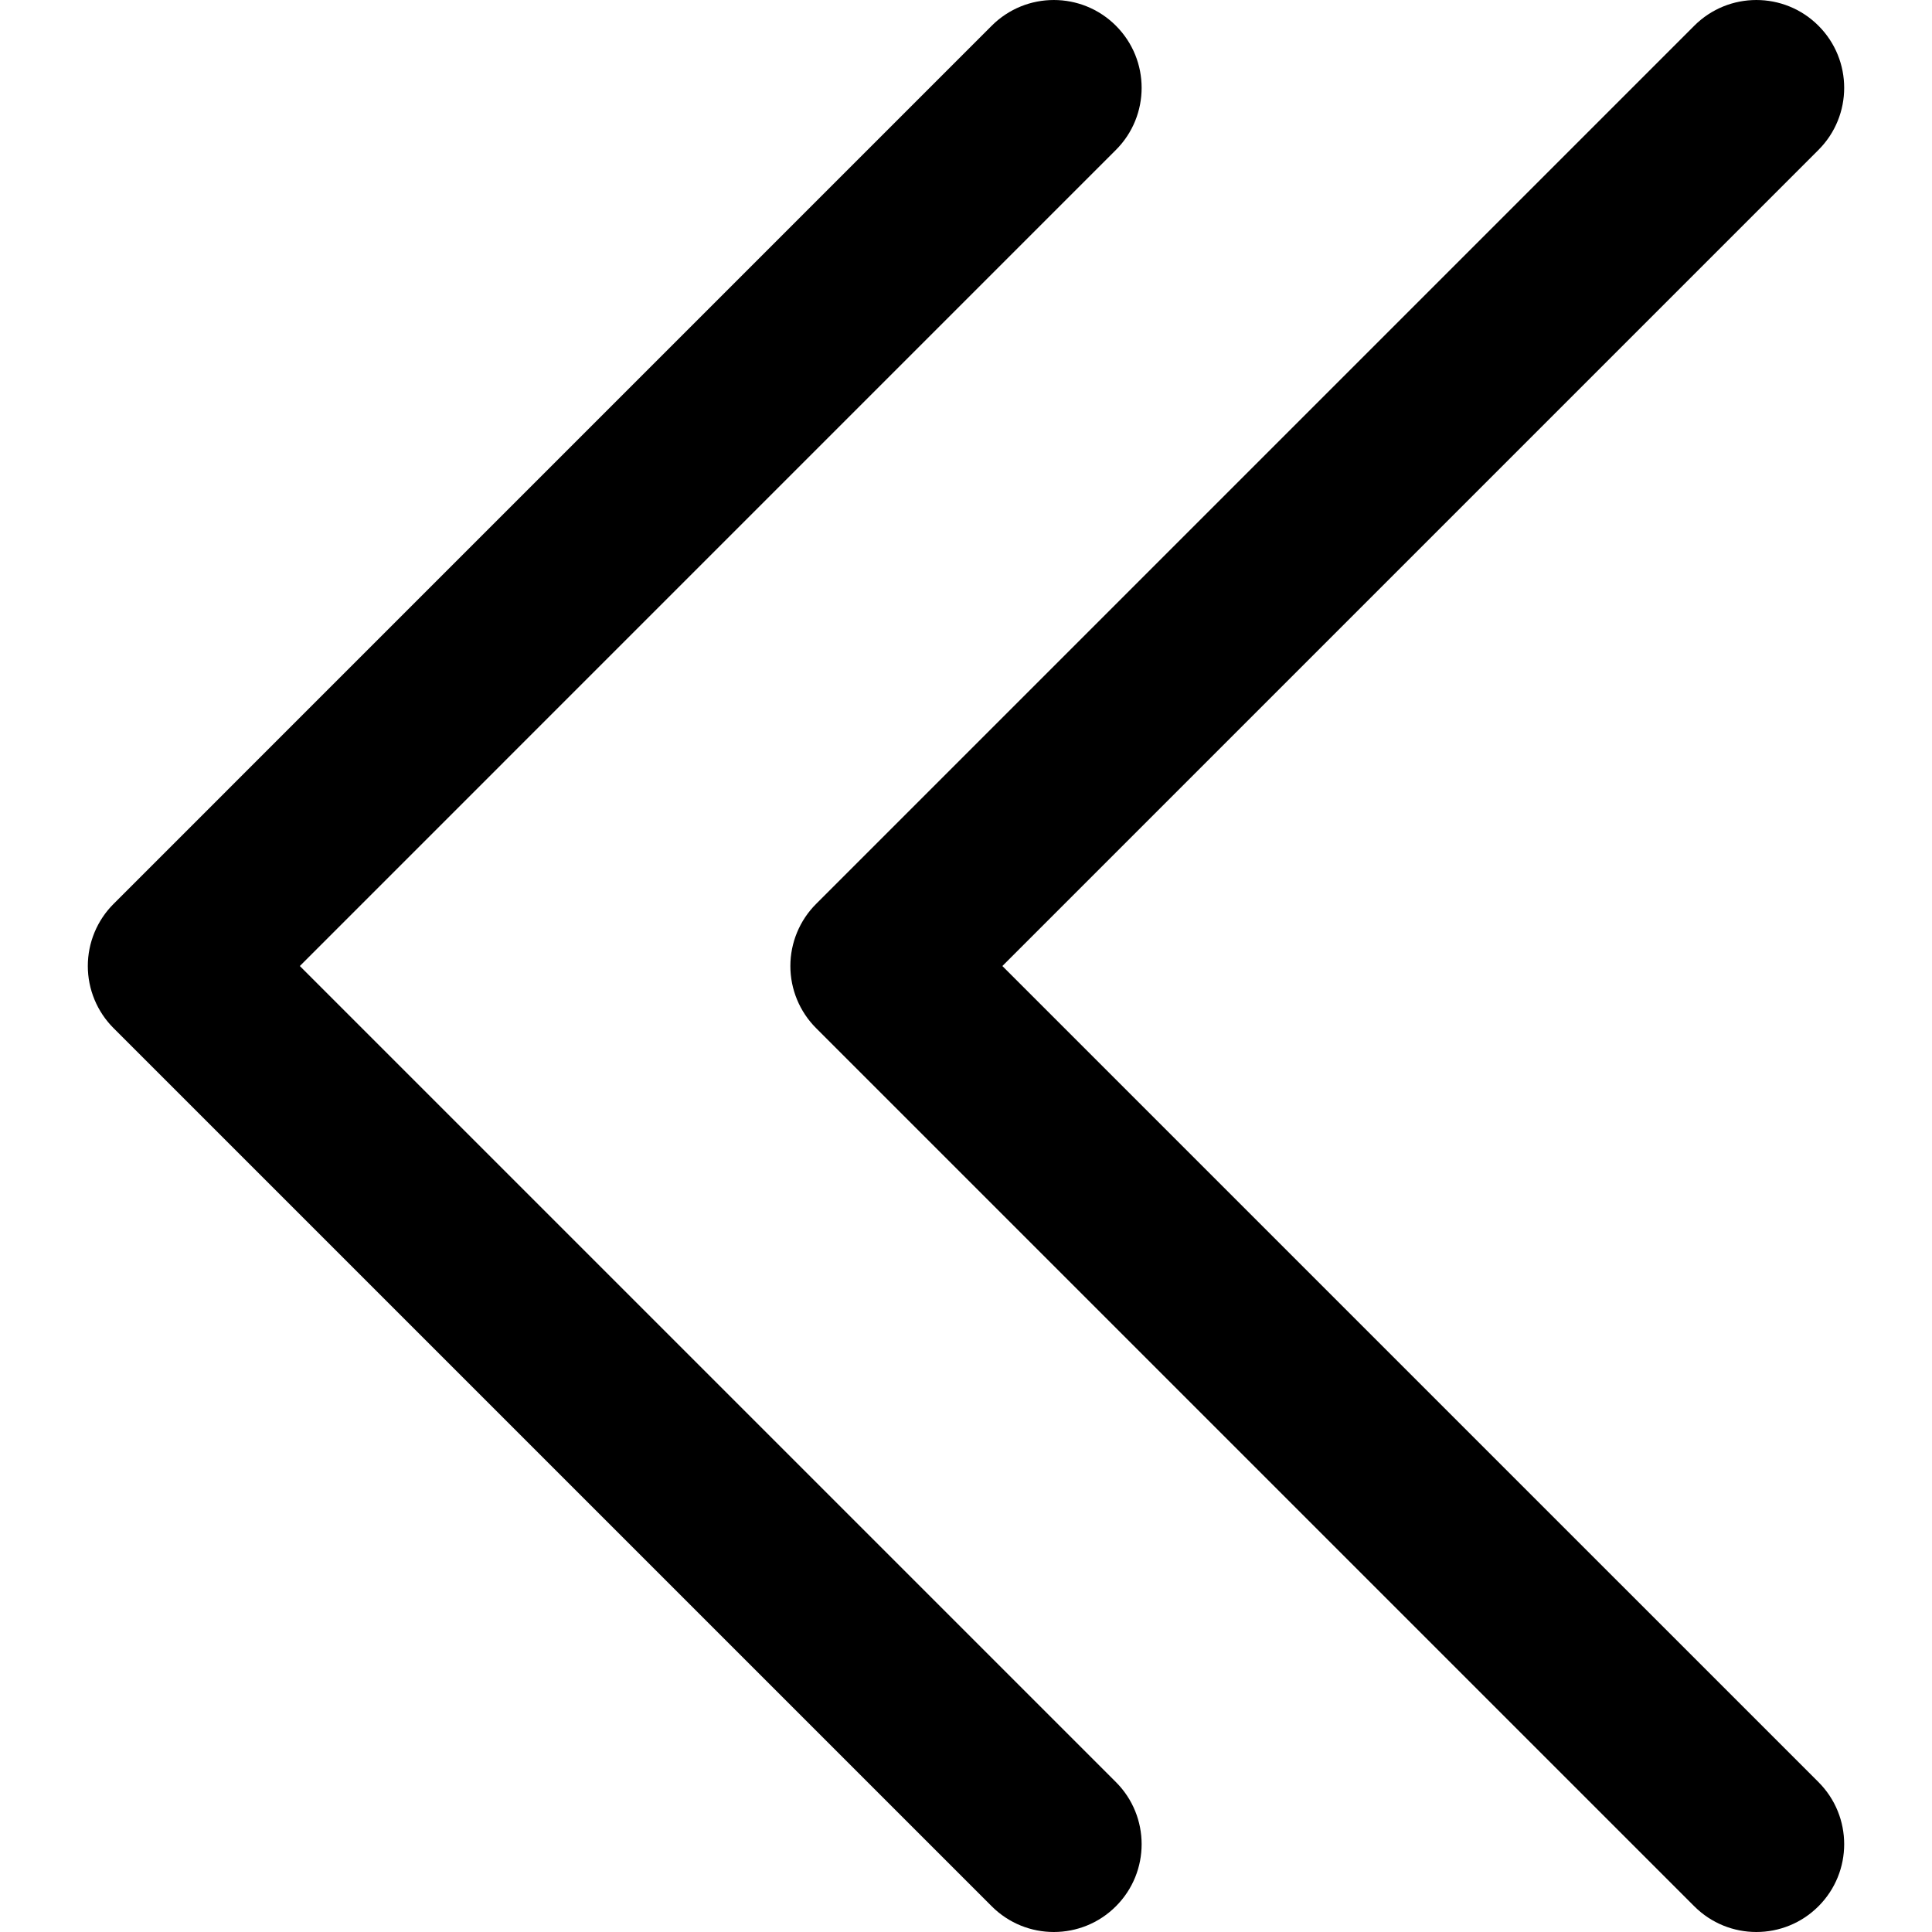
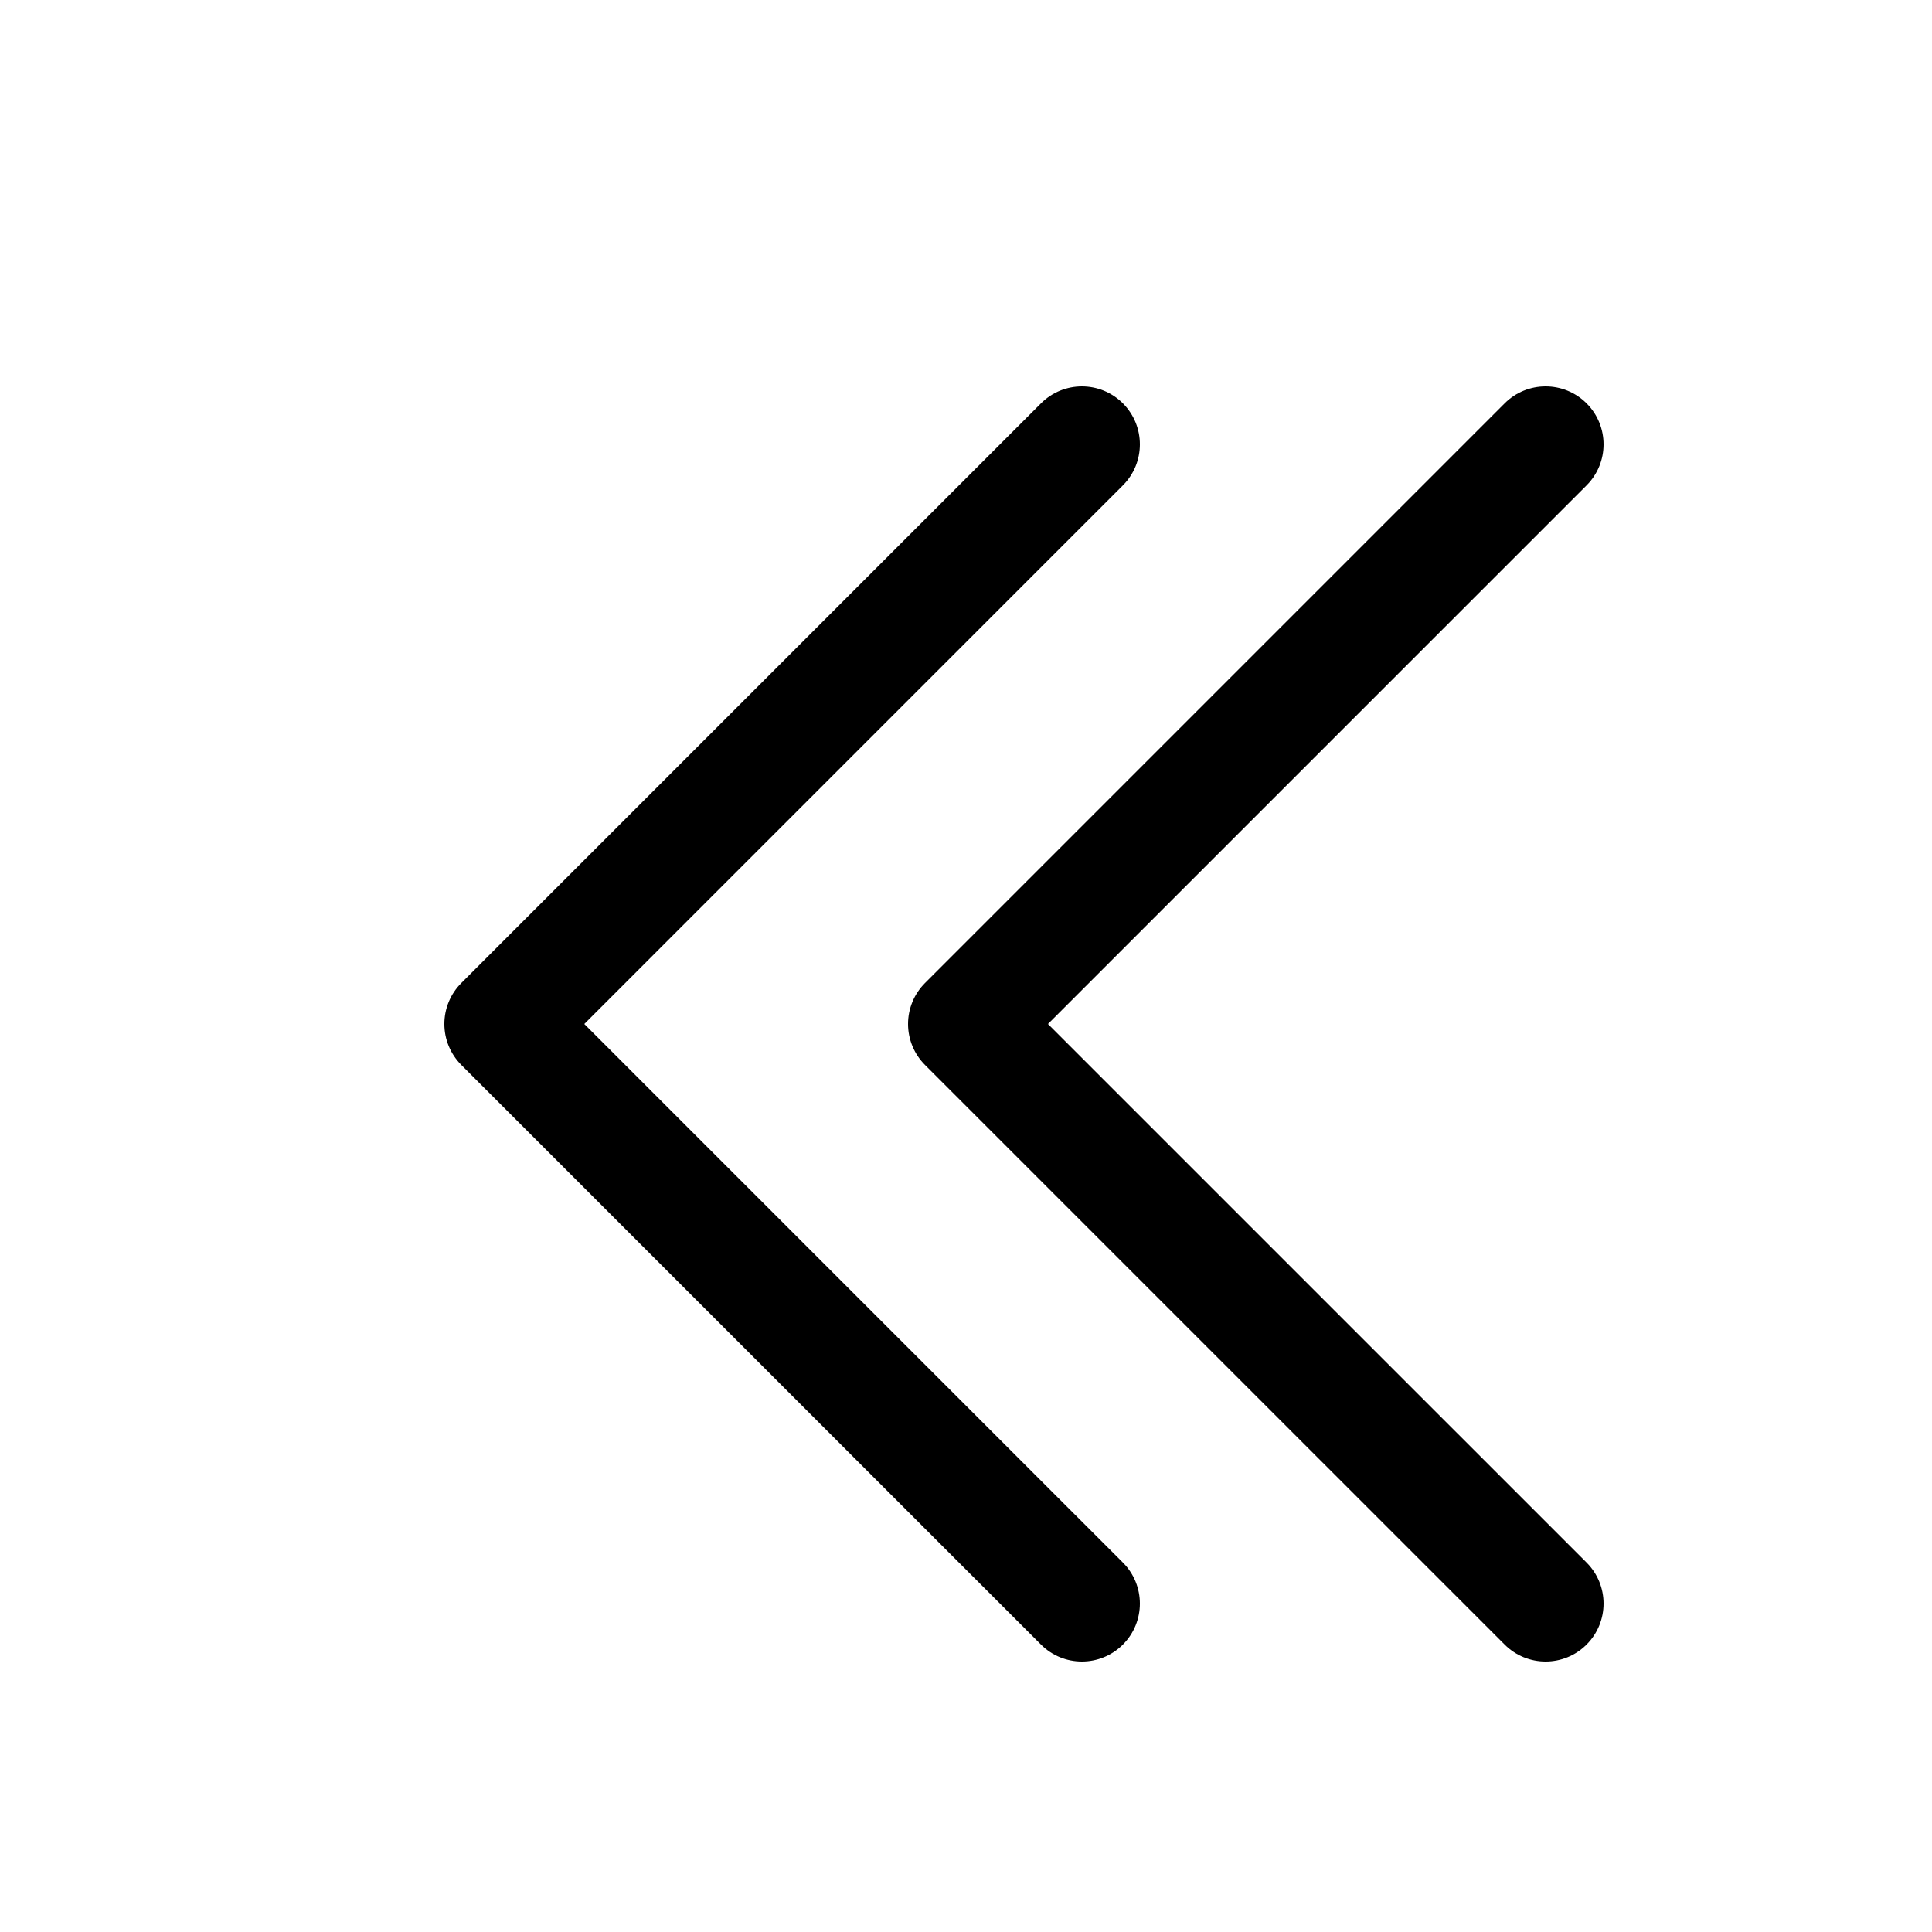
- <svg aria-hidden="true" fill="currentColor" focusable="false" height="1.5em" width="1.5em" viewBox="0 0 330 330">
+ <svg aria-hidden="true" fill="currentColor" focusable="false" height="1em" width="1em" viewBox="-100 -100 500 500">
  <path d="M51.213,165.004L190.607,25.607c5.857-5.858,5.857-15.355-0.001-21.213   c-5.857-5.858-15.355-5.858-21.213,0.001l-150,150.004C16.58,157.211,15,161.026,15,165.004c0,3.979,1.581,7.794,4.394,10.607   l150,149.996C172.322,328.536,176.161,330,180,330s7.678-1.464,10.607-4.394c5.857-5.858,5.857-15.355-0.001-21.213L51.213,165.004   z" />
  <path d="M171.213,165.004L310.607,25.607c5.858-5.858,5.858-15.355,0-21.213   c-5.857-5.858-15.355-5.858-21.213,0.001l-150,150.004c-2.813,2.813-4.393,6.628-4.393,10.606c0,3.979,1.581,7.794,4.394,10.607   l150,149.996C292.322,328.536,296.161,330,300,330c3.839,0,7.678-1.464,10.607-4.394c5.858-5.858,5.858-15.355,0-21.213   L171.213,165.004z" />
</svg>
